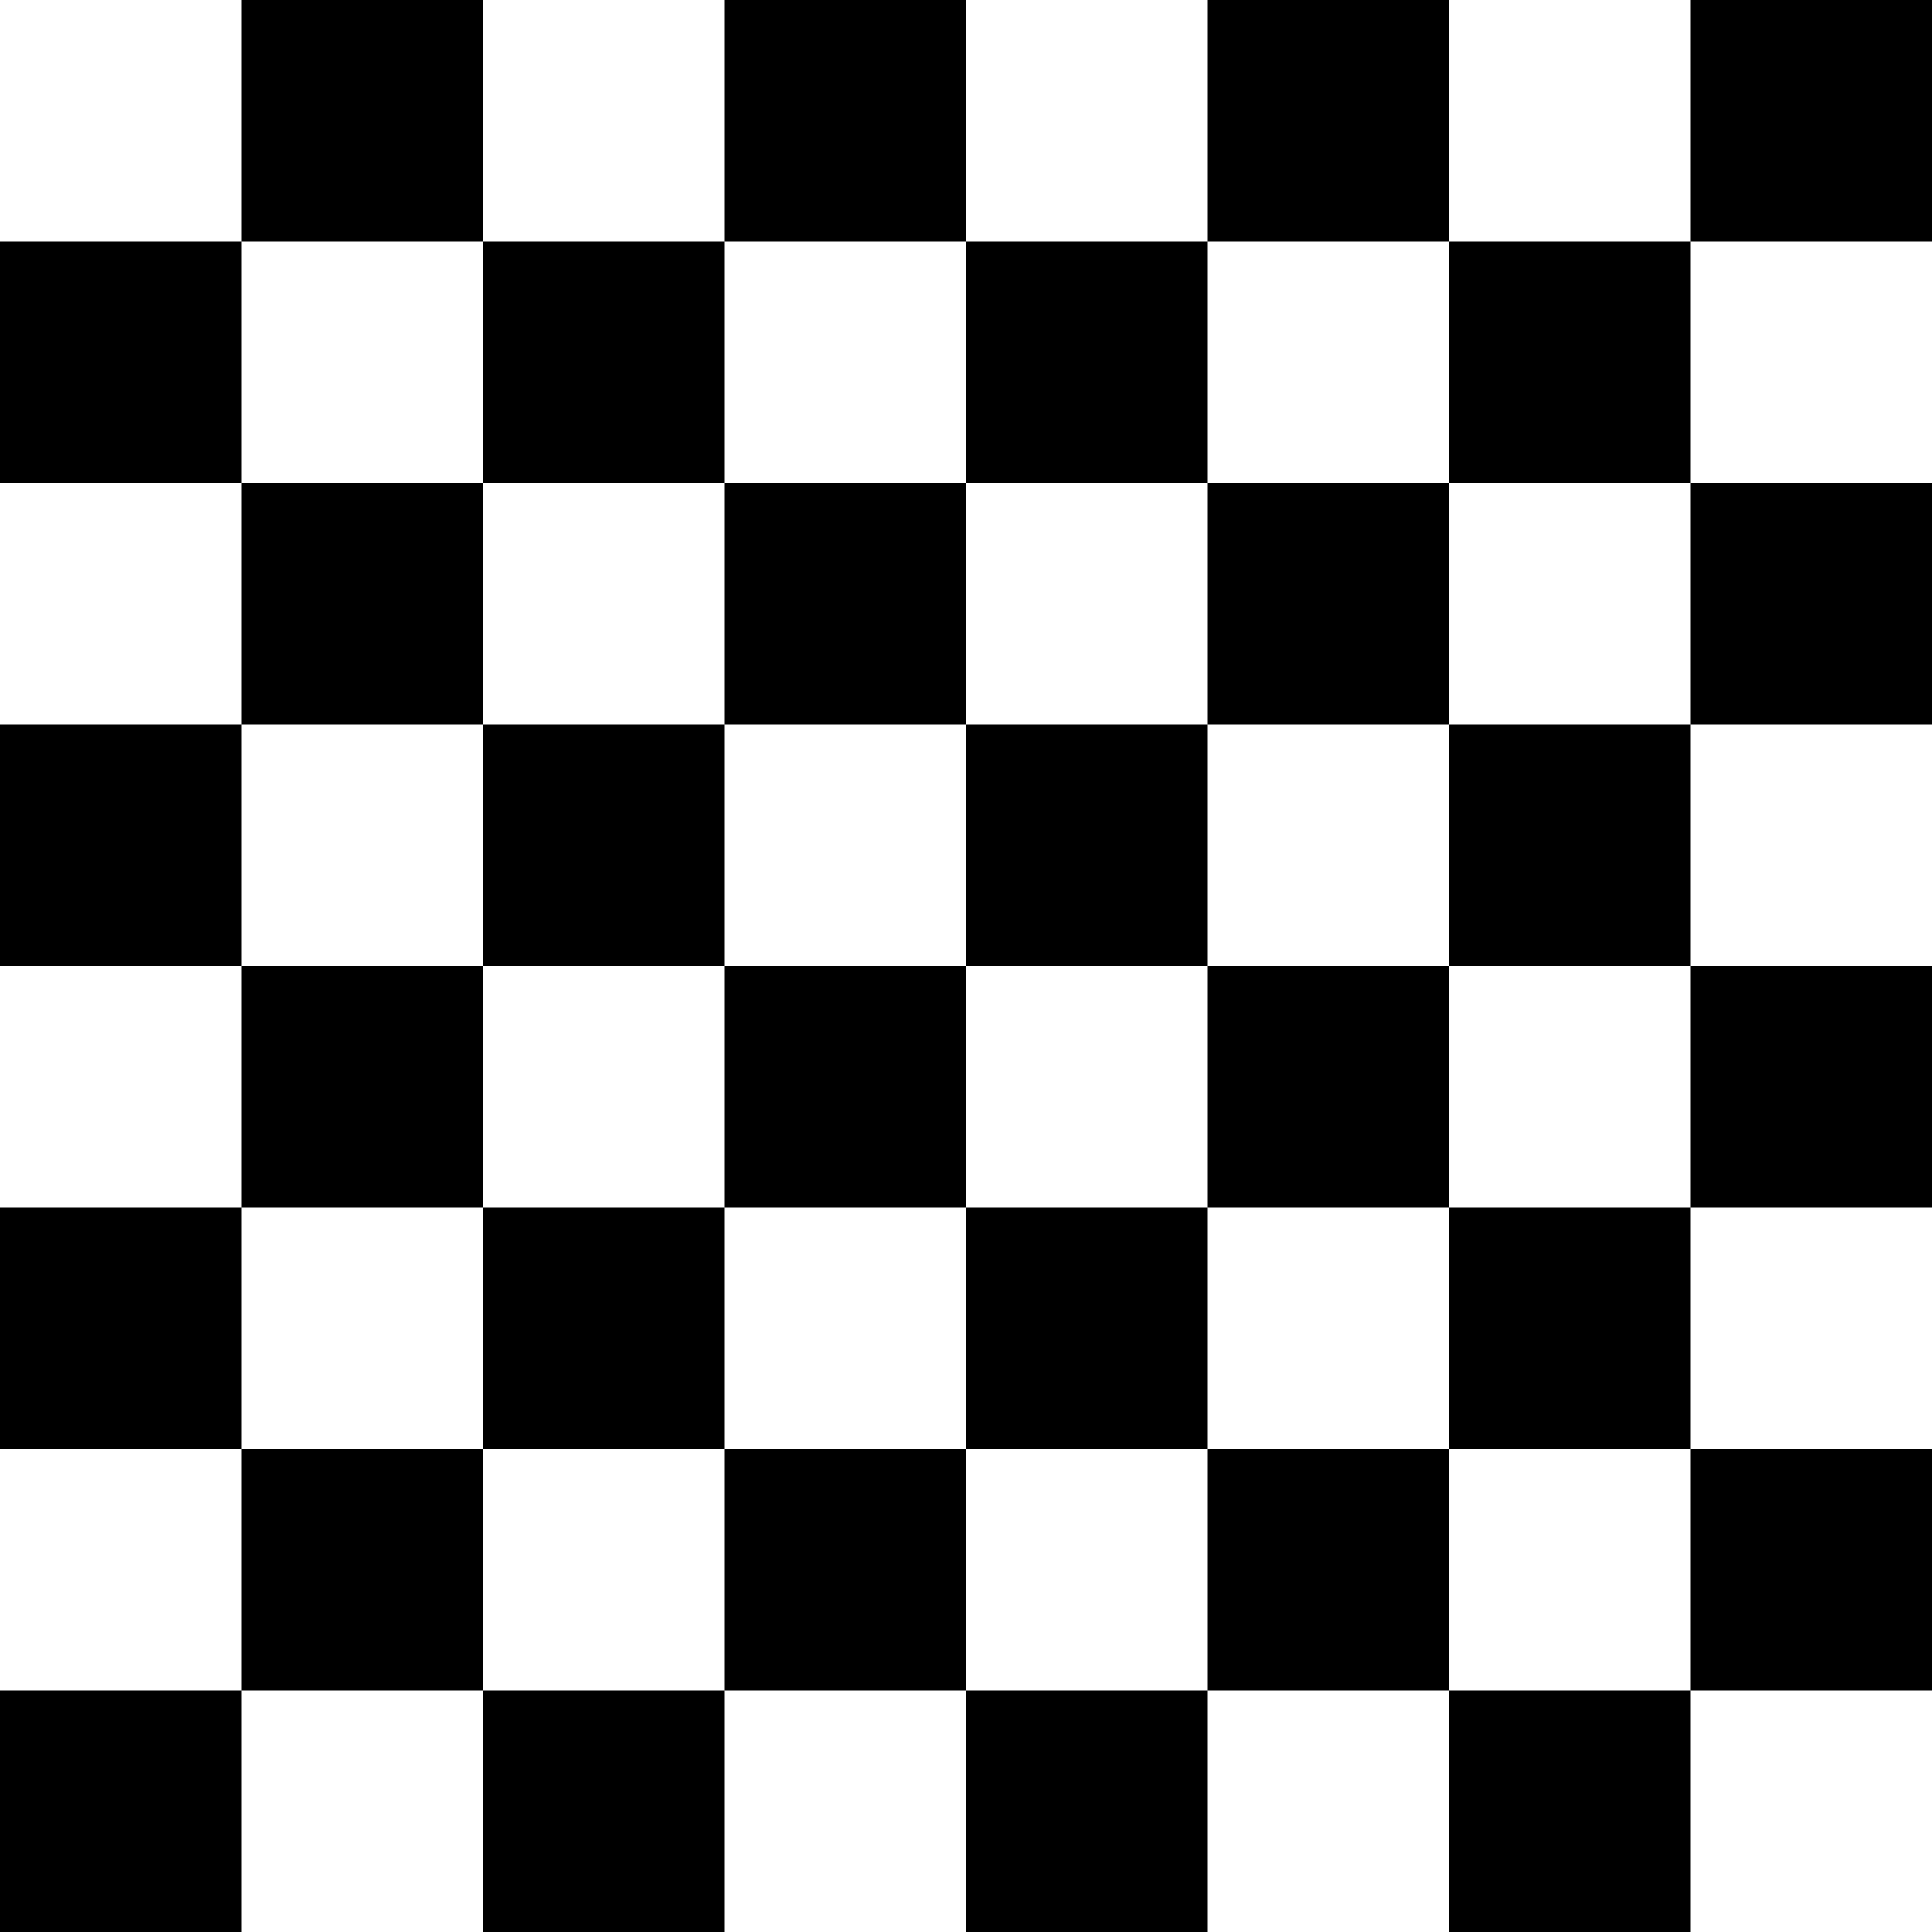
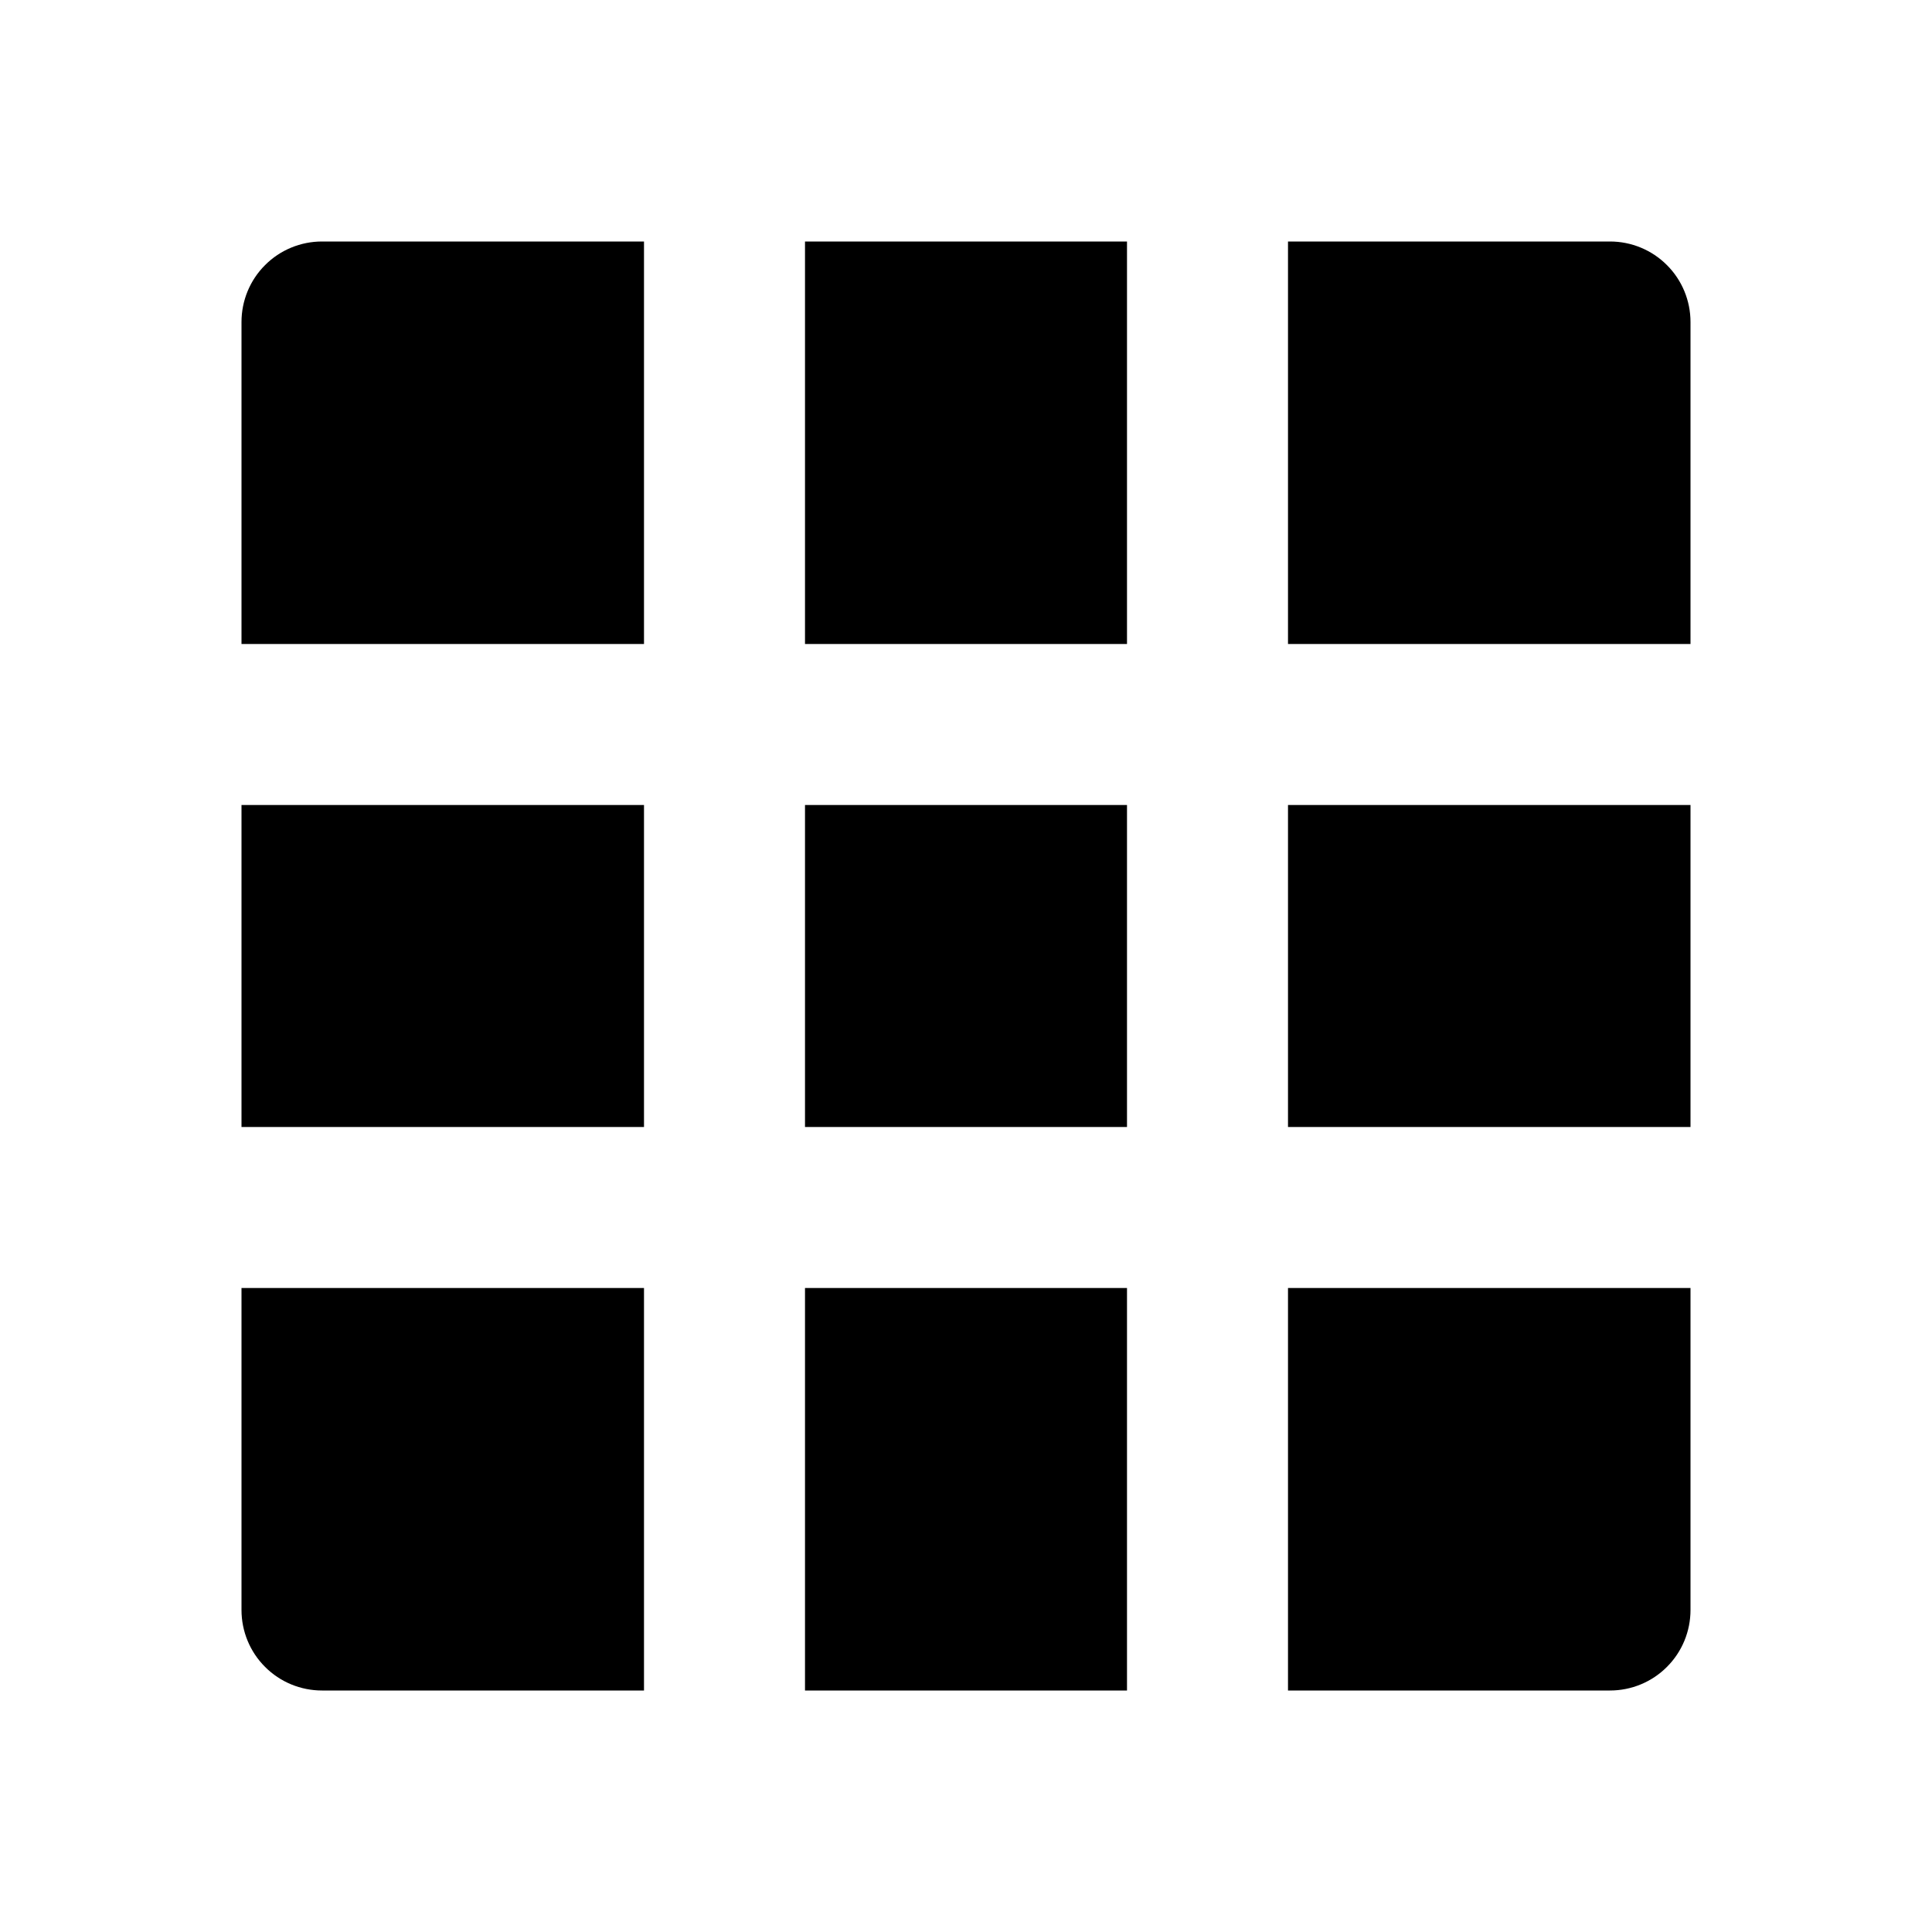
- <svg xmlns="http://www.w3.org/2000/svg" width="16" height="16" viewBox="0 0 16 16" fill="none">
-   <path d="M6 8V10H8V8H6ZM16 10V8H14V10H16ZM0 6V8H2V6H0ZM16 6V4H14V6H16ZM16 14V12H14V14H16ZM8 8H10V6H8V8ZM0 16H2V14H0V16ZM4 16H6V14H4V16ZM12 0H10V2H12V0ZM4 0H2V2H4V0ZM8 16H10V14H8V16ZM0 2V4H2V2H0ZM0 10V12H2V10H0ZM8 0H6V2H8V0ZM12 16H14V14H12V16ZM2 12V14H4V12H2ZM10 12V14H12V12H10ZM8 6V4H6V6H8ZM12 12H14V10H12V12ZM4 8H2V10H4V8ZM12 8H14V6H12V8ZM16 0H14V2H16V0ZM4 4H2V6H4V4ZM12 2V4H14V2H12ZM6 12V14H8V12H6ZM4 10V12H6V10H4ZM8 10V12H10V10H8ZM6 6H4V8H6V6ZM10 4V2H8V4H10ZM6 4V2H4V4H6ZM10 6H12V4H10V6ZM10 10H12V8H10V10Z" fill="currentColor" />
+ <svg xmlns="http://www.w3.org/2000/svg" width="24" height="24" viewBox="0 0 24 24" fill="none">
+   <path d="M14 10V14H10V10H14ZM16 10H21V14H16V10ZM14 21H10V16H14V21ZM16 21V16H21V20C21 20.265 20.895 20.52 20.707 20.707C20.52 20.895 20.265 21 20 21H16ZM14 3V8H10V3H14ZM16 3H20C20.265 3 20.52 3.105 20.707 3.293C20.895 3.48 21 3.735 21 4V8H16V3ZM8 10V14H3V10H8ZM8 21H4C3.735 21 3.48 20.895 3.293 20.707C3.105 20.52 3 20.265 3 20V16H8V21ZM8 3V8H3V4C3 3.735 3.105 3.48 3.293 3.293C3.48 3.105 3.735 3 4 3H8Z" fill="currentColor" />
</svg>
